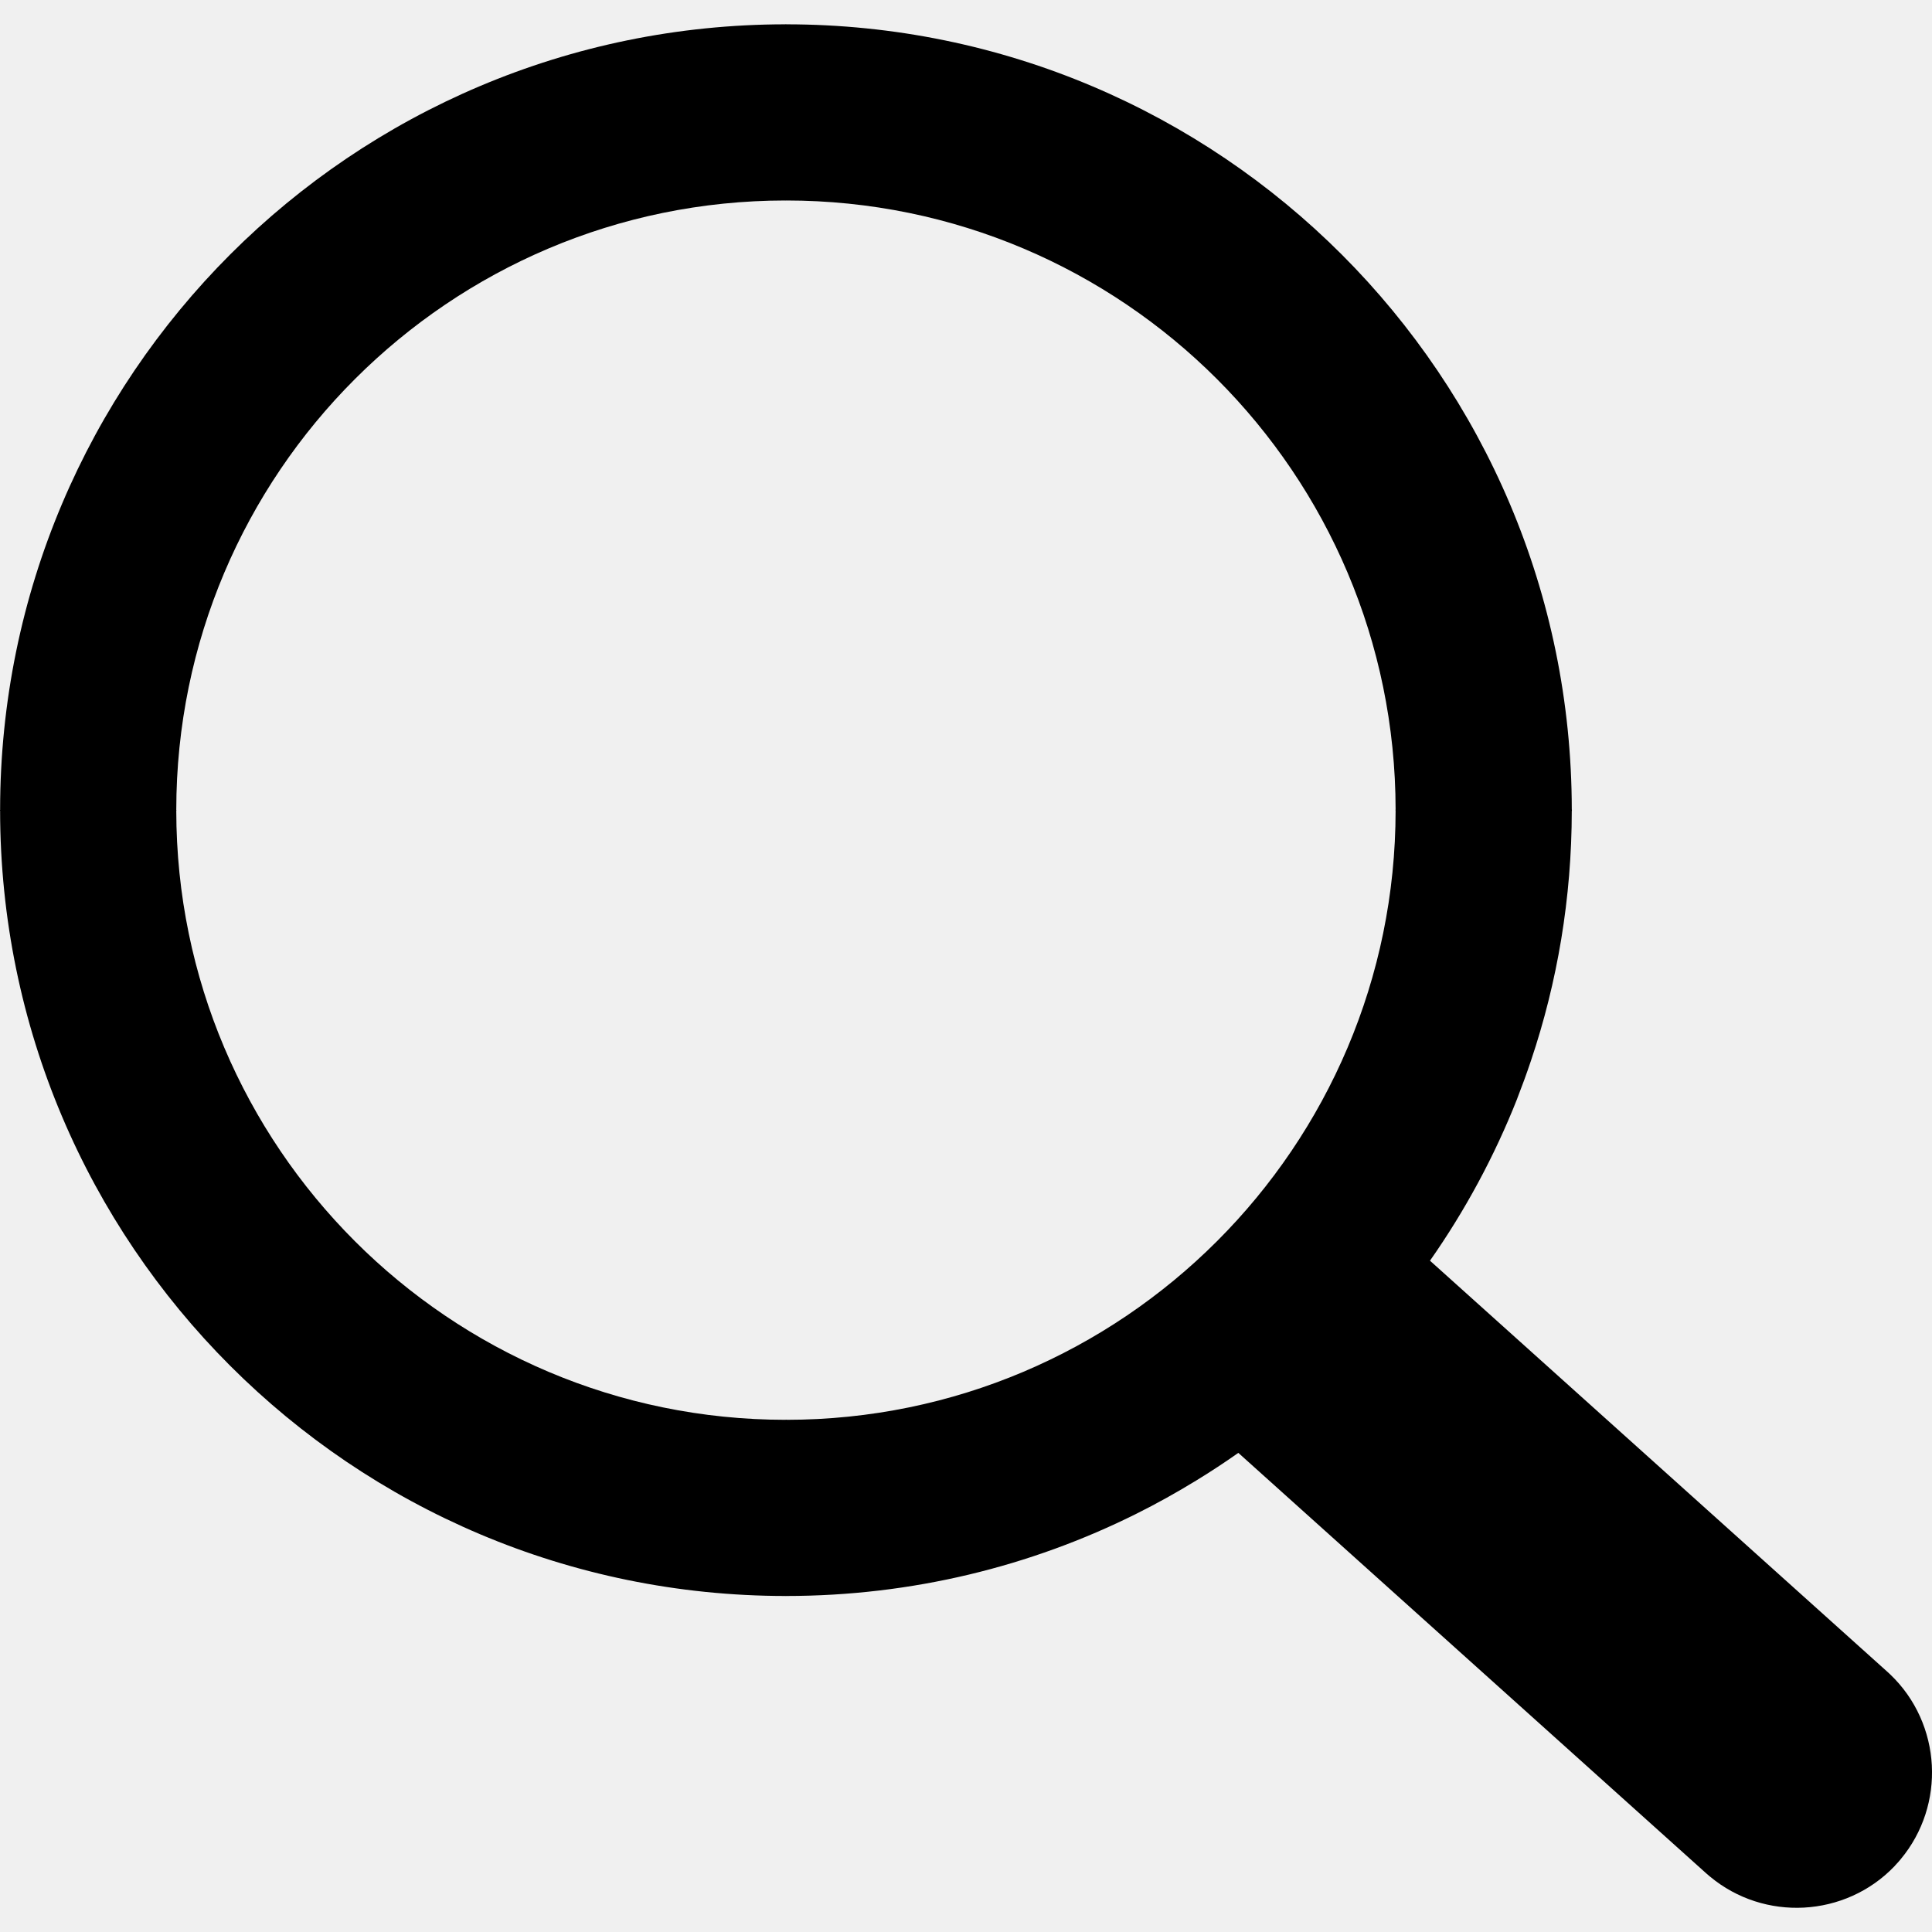
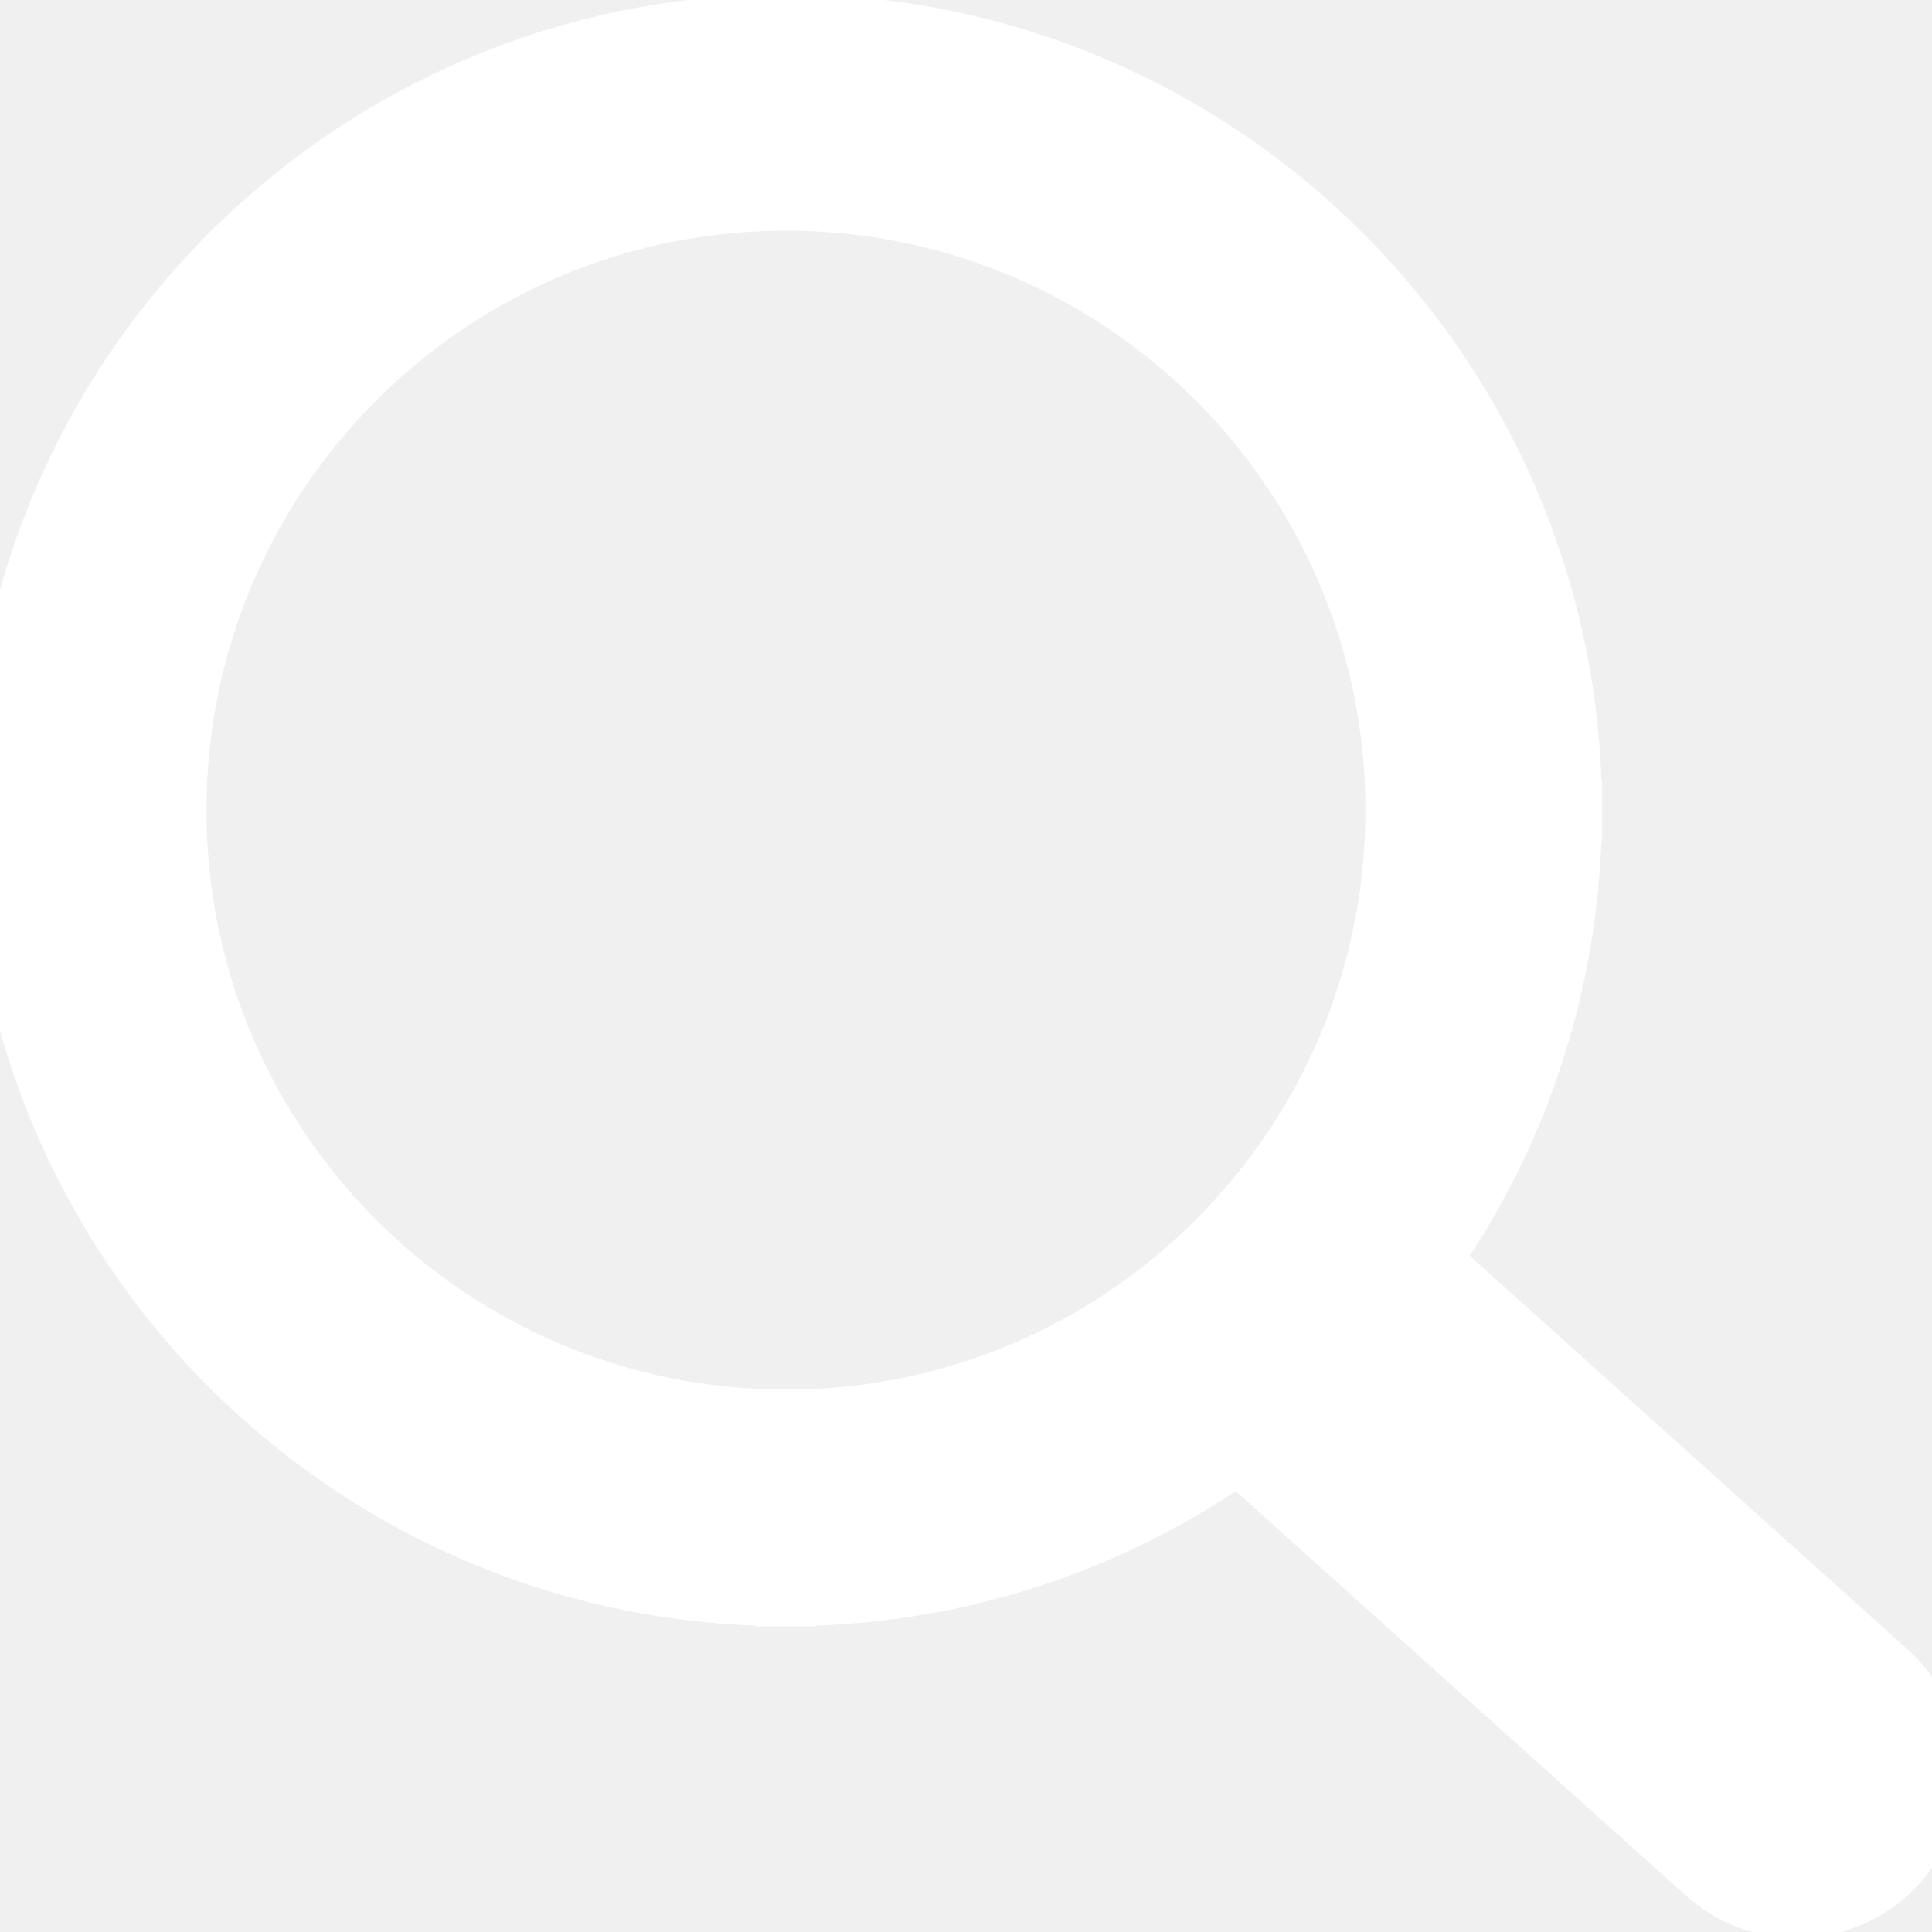
- <svg xmlns="http://www.w3.org/2000/svg" width="64" height="64" viewBox="0 0 640 640" shape-rendering="geometricPrecision" text-rendering="geometricPrecision" image-rendering="optimizeQuality" fill-rule="evenodd" clip-rule="evenodd">
+ <svg xmlns="http://www.w3.org/2000/svg" width="64" height="64" fill="white" viewBox="0 0 640 640" shape-rendering="geometricPrecision" text-rendering="geometricPrecision" image-rendering="optimizeQuality" fill-rule="evenodd" clip-rule="evenodd" stroke="white" stroke-width="20">
  <path d="M260.365 8.02h.083v.035c71.859.024 136.939 29.174 184.042 76.277 47.008 47.044 76.134 112.064 76.182 183.876h.035v.377h-.035c-.024 28.95-4.772 56.789-13.512 82.762-1.465 4.37-3 8.55-4.56 12.555v.035A260.163 260.163 0 0 1 473.7 417.62l151.478 136.147.094.083.815.756.06.059c8.55 8.138 13.204 19.04 13.795 30.106.578 10.938-2.823 22.123-10.3 31.1l-.059.082-.91 1.051-.188.19-.756.826-.083.118c-8.15 8.551-19.028 13.193-30.107 13.784-10.925.578-22.122-2.811-31.098-10.3l-.083-.059-1.051-.91-.154-.13-154.939-139.241a259.128 259.128 0 0 1-13.996 9.189c-6.425 3.933-13.063 7.642-19.855 11.02-34.902 17.398-74.315 27.2-115.997 27.2v.036h-.082v-.035c-71.871-.024-136.962-29.174-184.065-76.288C29.198 405.37.083 340.339.036 268.55H0v-.248h.036C.059 196.43 29.209 131.34 76.312 84.237 123.356 37.228 188.376 8.102 260.188 8.055v-.036h.177zm.083 58.394v.024h-.26v-.024c-55.654.024-106.1 22.654-142.62 59.162-36.52 36.497-59.162 87.001-59.174 142.726h.035v.248h-.035c.035 55.643 22.642 106.076 59.162 142.608 36.508 36.52 87.001 59.162 142.726 59.174v-.035h.26v.035c55.642-.035 106.064-22.642 142.596-59.162 36.52-36.508 59.162-86.99 59.174-142.703h-.036v-.26h.036c-.036-55.654-22.654-106.112-59.162-142.632-36.509-36.508-86.99-59.15-142.703-59.162z" fill-rule="nonzero" />
</svg>
